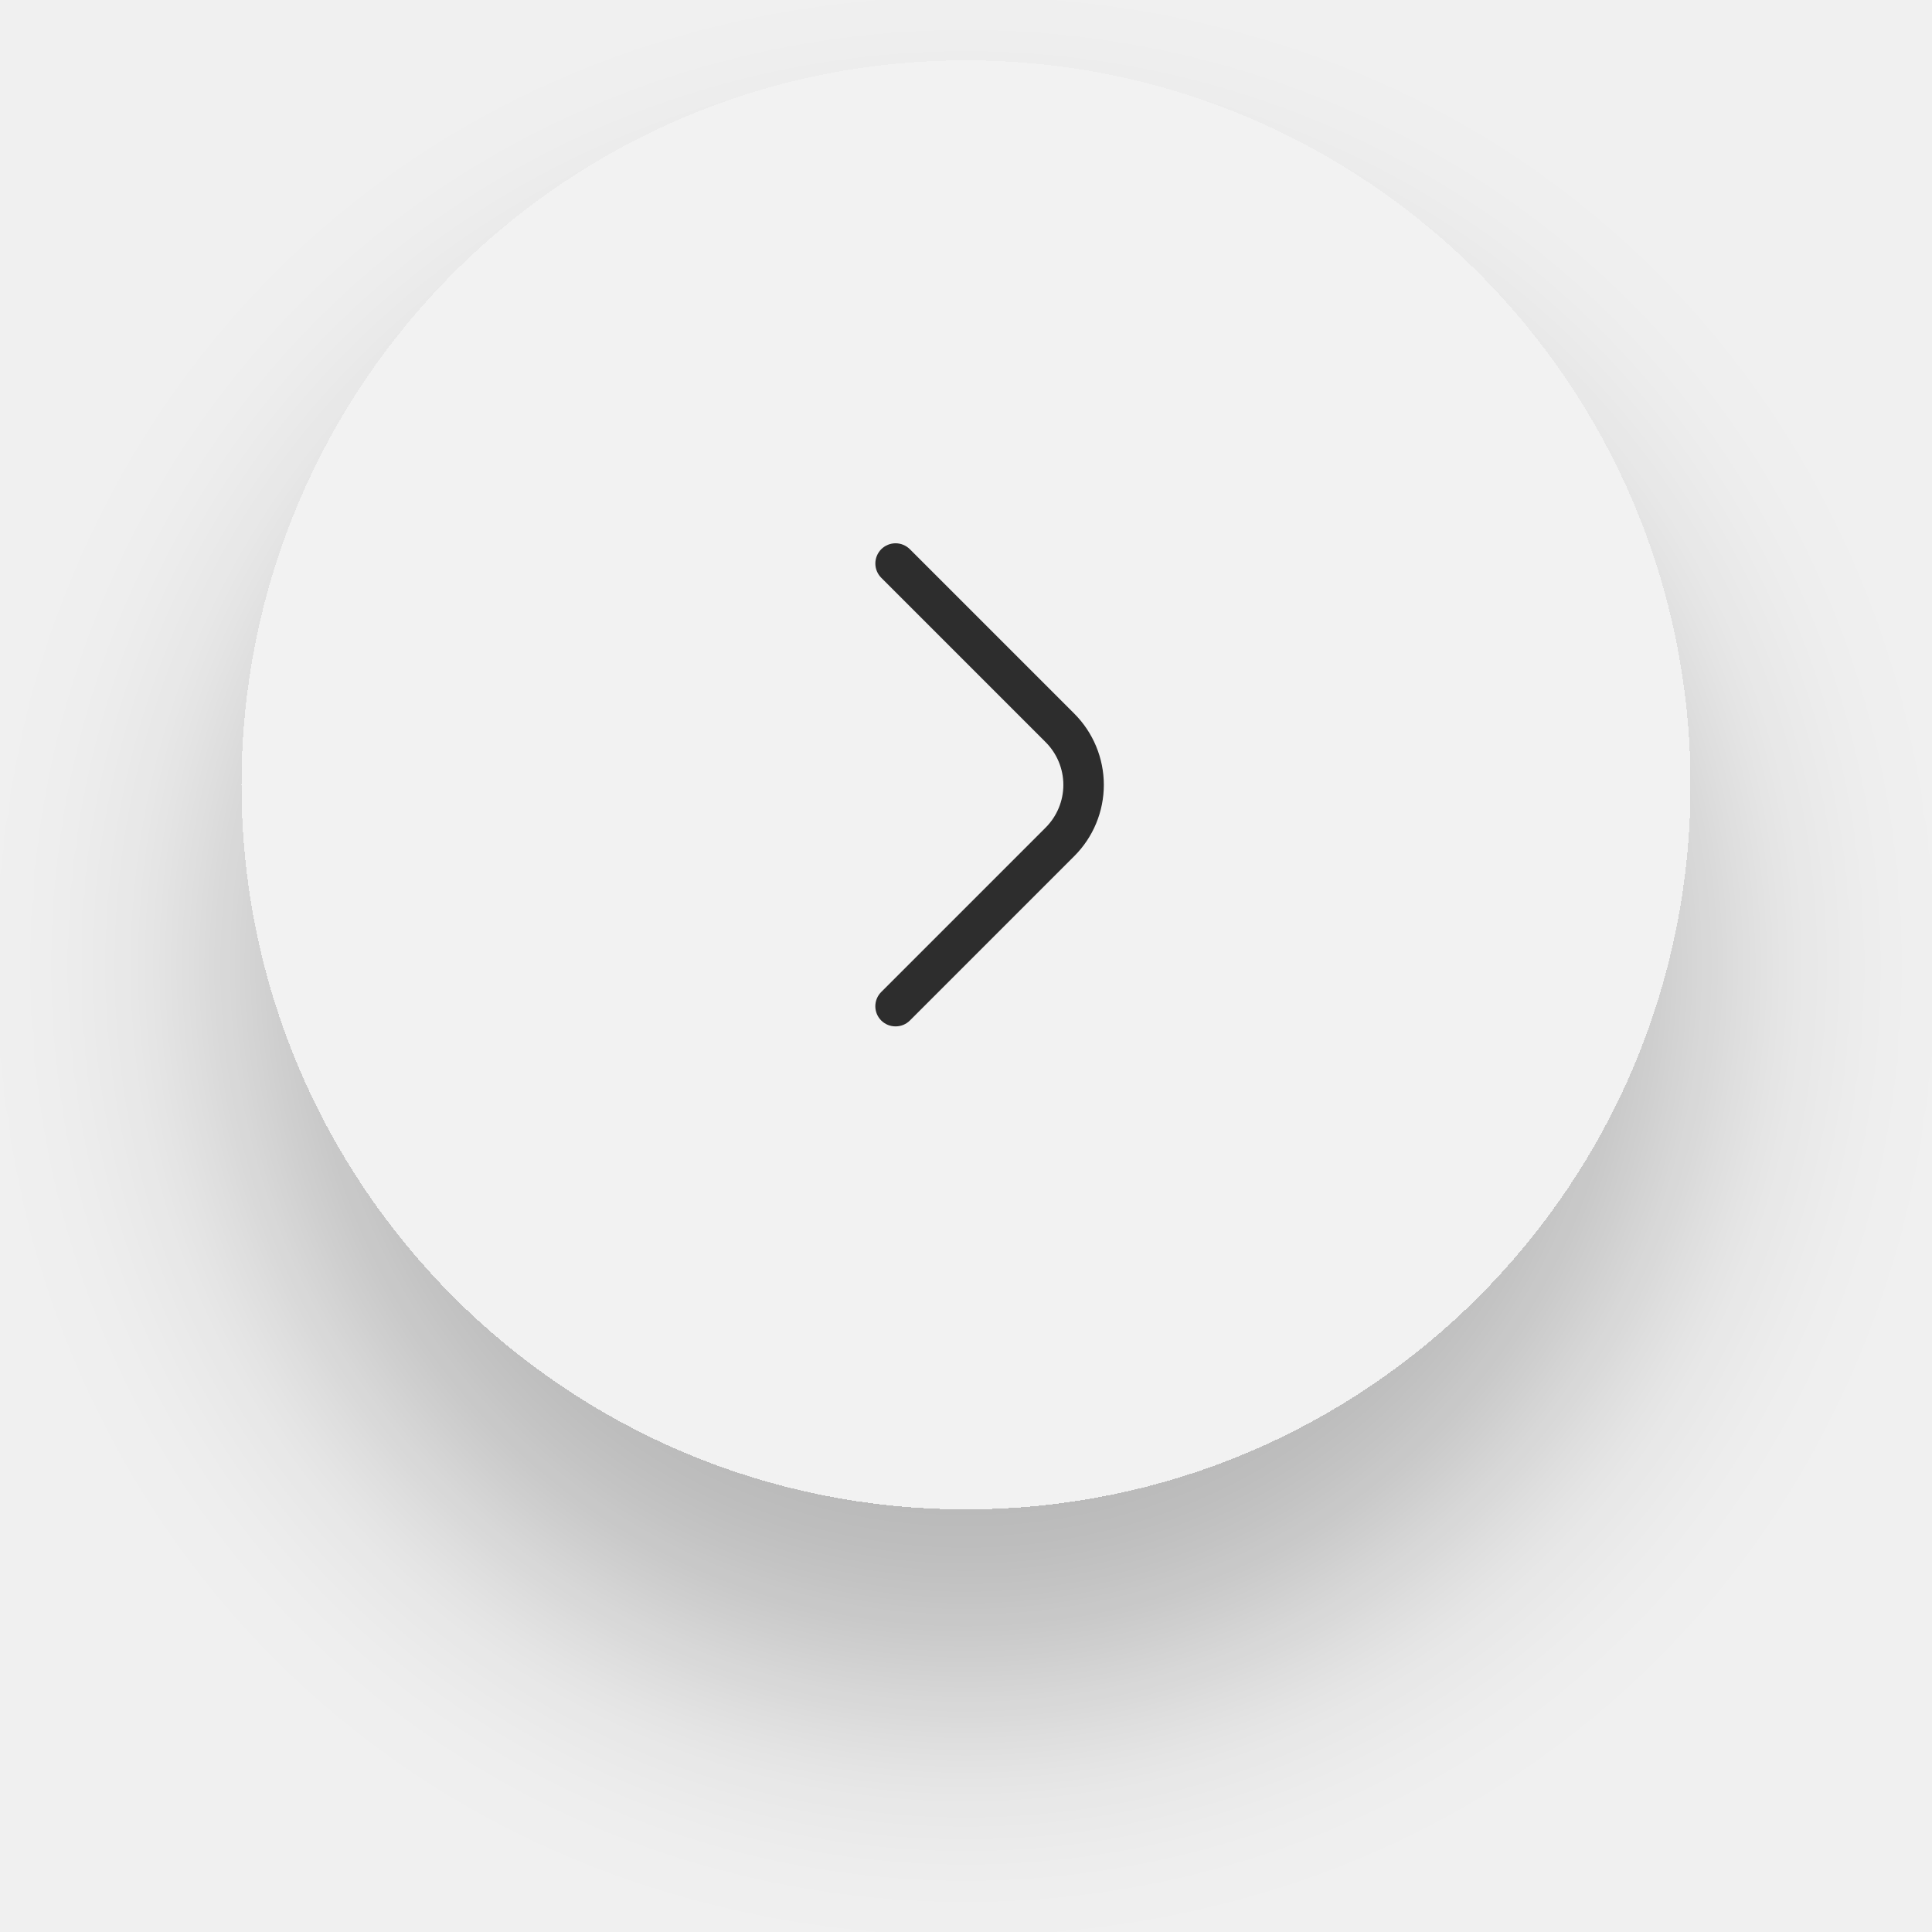
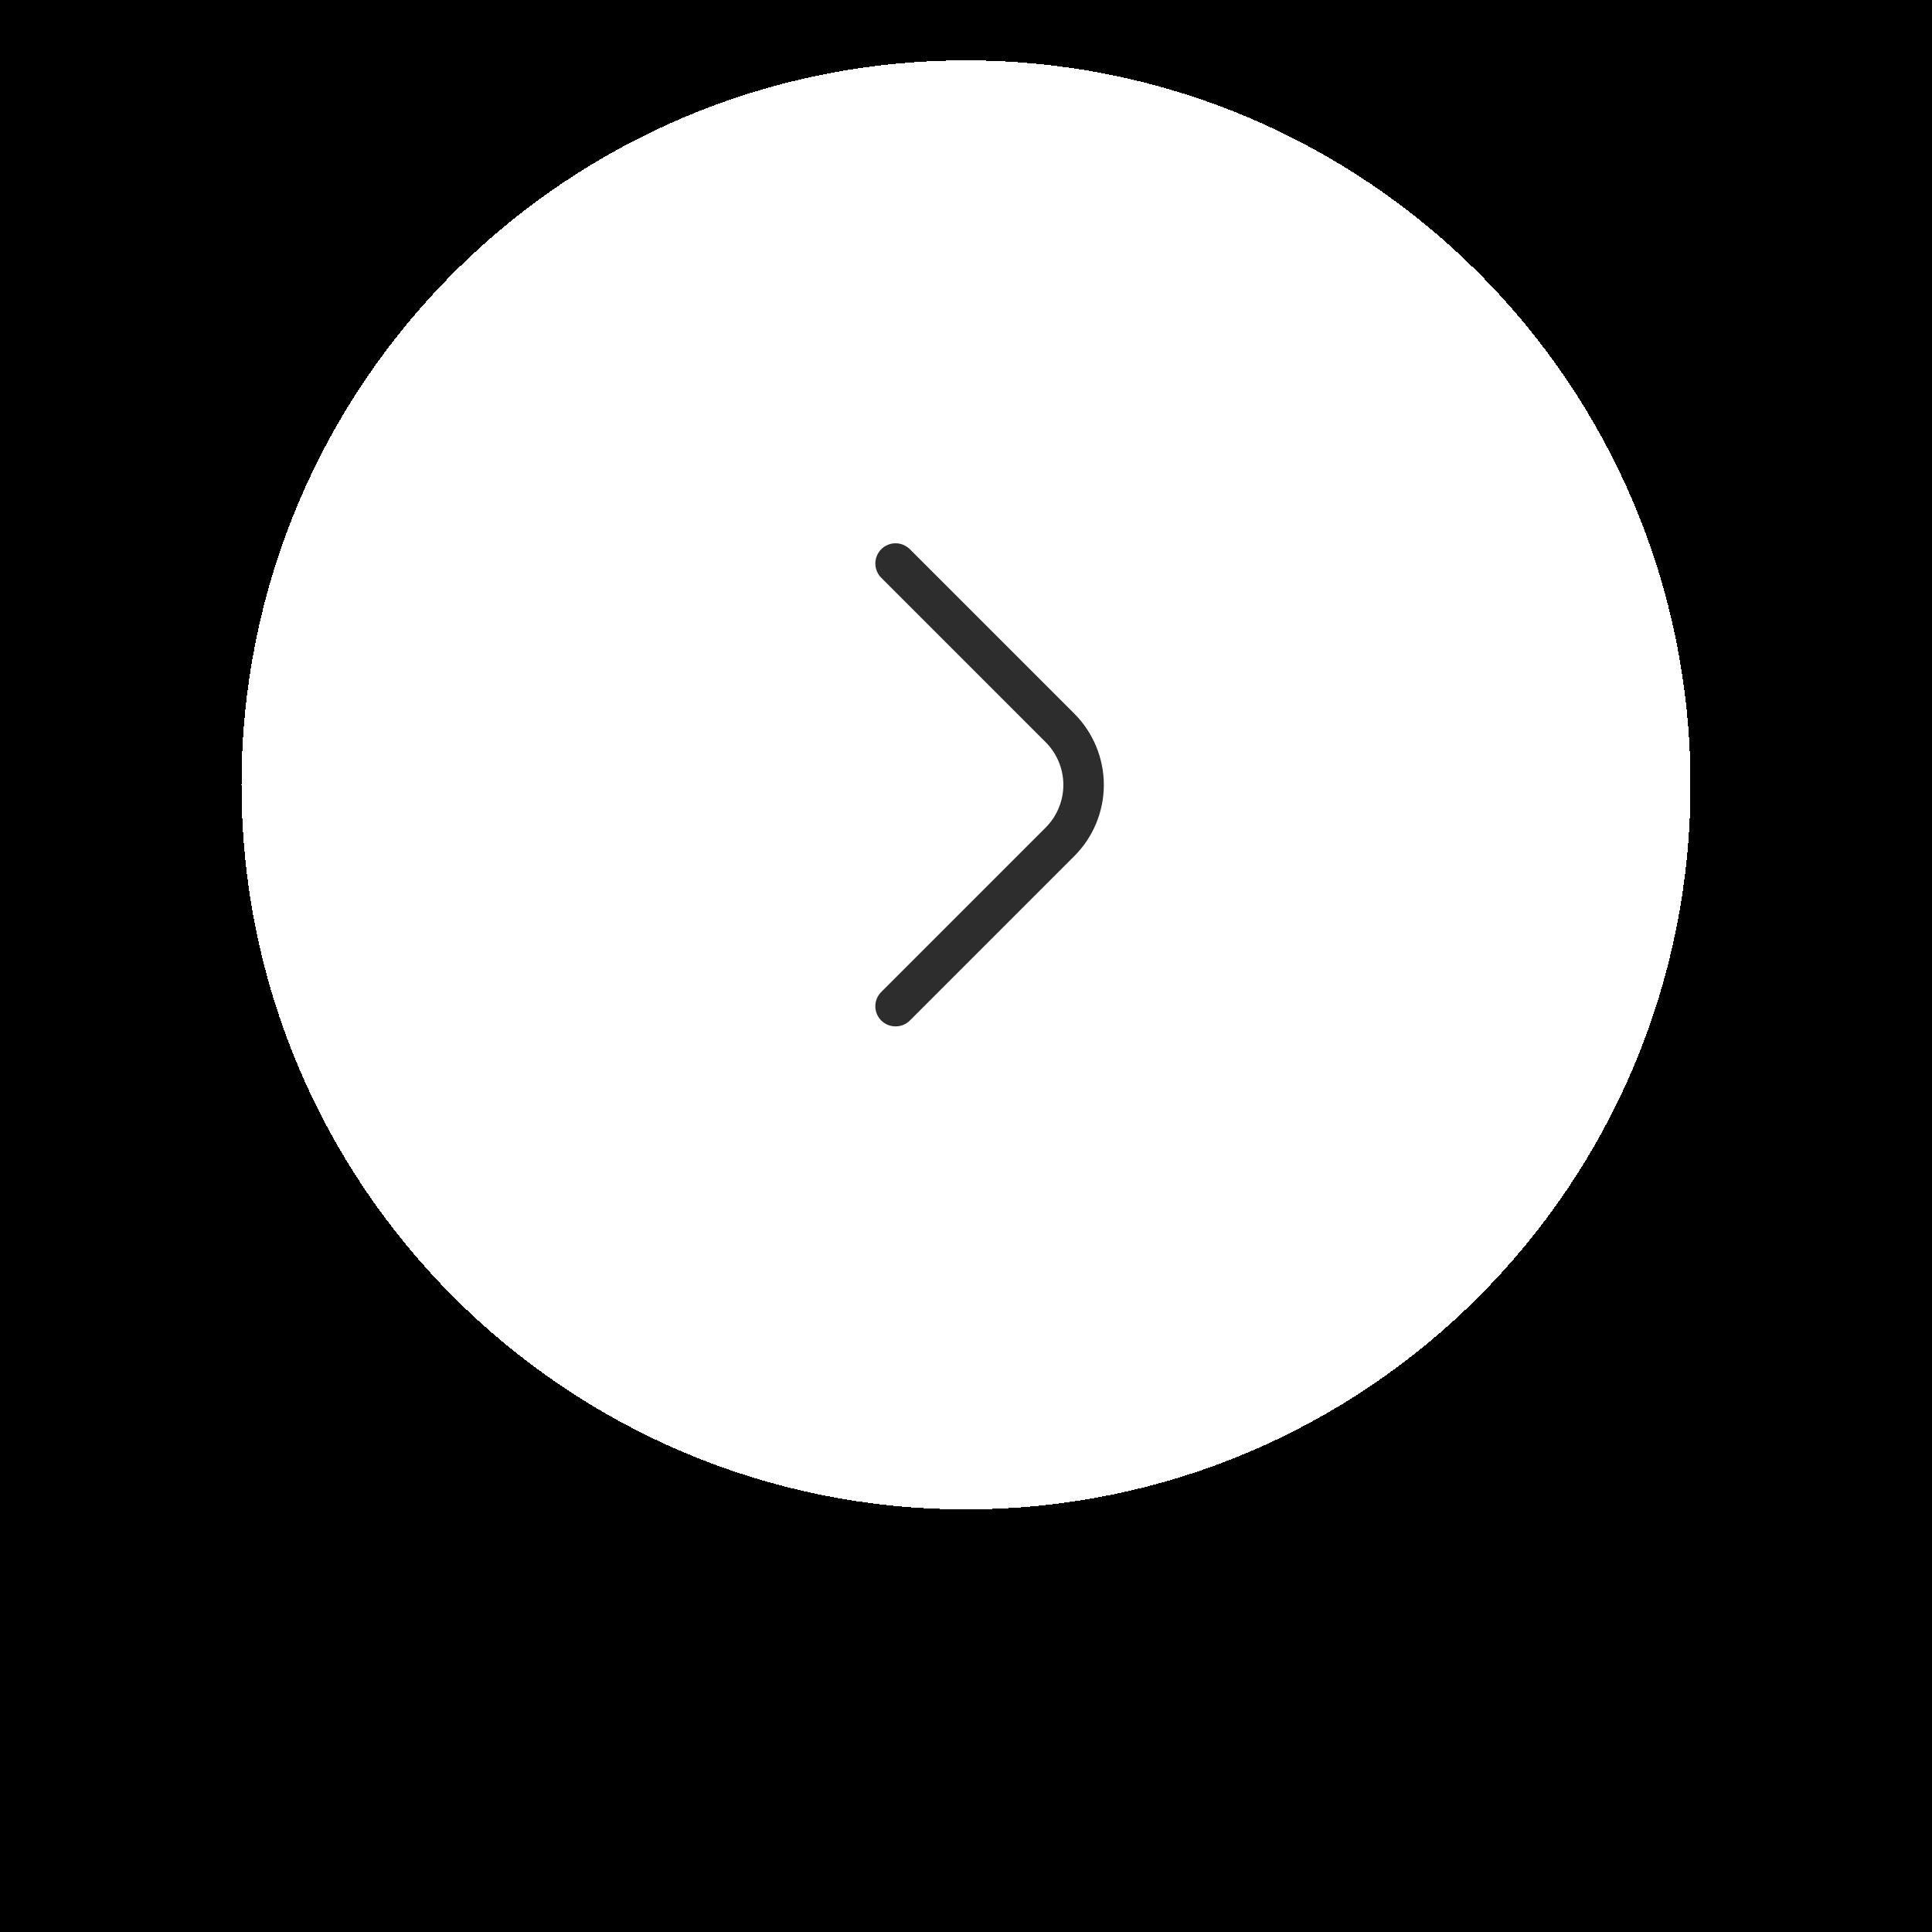
<svg xmlns="http://www.w3.org/2000/svg" width="64" height="64" viewBox="0 0 64 64" fill="none">
  <g filter="url(#filter0_d_1_3551)">
-     <rect x="8" y="2" width="48" height="48" rx="24" fill="white" fill-opacity="0.16" shape-rendering="crispEdges" />
-     <g clip-path="url(#clip0_1_3551)">
+     <rect x="8" y="2" width="48" height="48" rx="24" fill="white" fillOpacity="0.16" shape-rendering="crispEdges" />
+     <g clipPath="url(#clip0_1_3551)">
      <path d="M29.667 34C29.579 34.001 29.492 33.984 29.411 33.951C29.329 33.917 29.256 33.868 29.193 33.807C29.131 33.745 29.081 33.671 29.047 33.59C29.014 33.508 28.996 33.421 28.996 33.333C28.996 33.245 29.014 33.158 29.047 33.077C29.081 32.996 29.131 32.922 29.193 32.86L34.64 27.413C35.014 27.038 35.225 26.53 35.225 26C35.225 25.47 35.014 24.962 34.64 24.587L29.193 19.14C29.068 19.015 28.997 18.844 28.997 18.667C28.997 18.489 29.068 18.319 29.193 18.193C29.319 18.068 29.489 17.997 29.667 17.997C29.844 17.997 30.014 18.068 30.14 18.193L35.587 23.64C35.897 23.95 36.143 24.317 36.311 24.723C36.479 25.128 36.566 25.562 36.566 26C36.566 26.439 36.479 26.873 36.311 27.278C36.143 27.683 35.897 28.05 35.587 28.36L30.14 33.807C30.078 33.868 30.004 33.917 29.923 33.951C29.841 33.984 29.754 34.001 29.667 34Z" fill="#2D2D2D" />
    </g>
  </g>
  <defs>
    <filter id="filter0_d_1_3551" x="0" y="0" width="64" height="64" filterUnits="userSpaceOnUse" color-interpolation-filters="sRGB">
-       <feFlood flood-opacity="0" result="BackgroundImageFix" />
+       <feFlood floodOpacity="0" result="BackgroundImageFix" />
      <feColorMatrix in="SourceAlpha" type="matrix" values="0 0 0 0 0 0 0 0 0 0 0 0 0 0 0 0 0 0 127 0" result="hardAlpha" />
      <feOffset dy="6" />
      <feGaussianBlur stdDeviation="4" />
      <feComposite in2="hardAlpha" operator="out" />
      <feColorMatrix type="matrix" values="0 0 0 0 0 0 0 0 0 0 0 0 0 0 0 0 0 0 0.24 0" />
      <feBlend mode="normal" in2="BackgroundImageFix" result="effect1_dropShadow_1_3551" />
      <feBlend mode="normal" in="SourceGraphic" in2="effect1_dropShadow_1_3551" result="shape" />
    </filter>
    <clipPath id="clip0_1_3551">
      <rect width="16" height="16" fill="white" transform="translate(25 18)" />
    </clipPath>
  </defs>
</svg>
